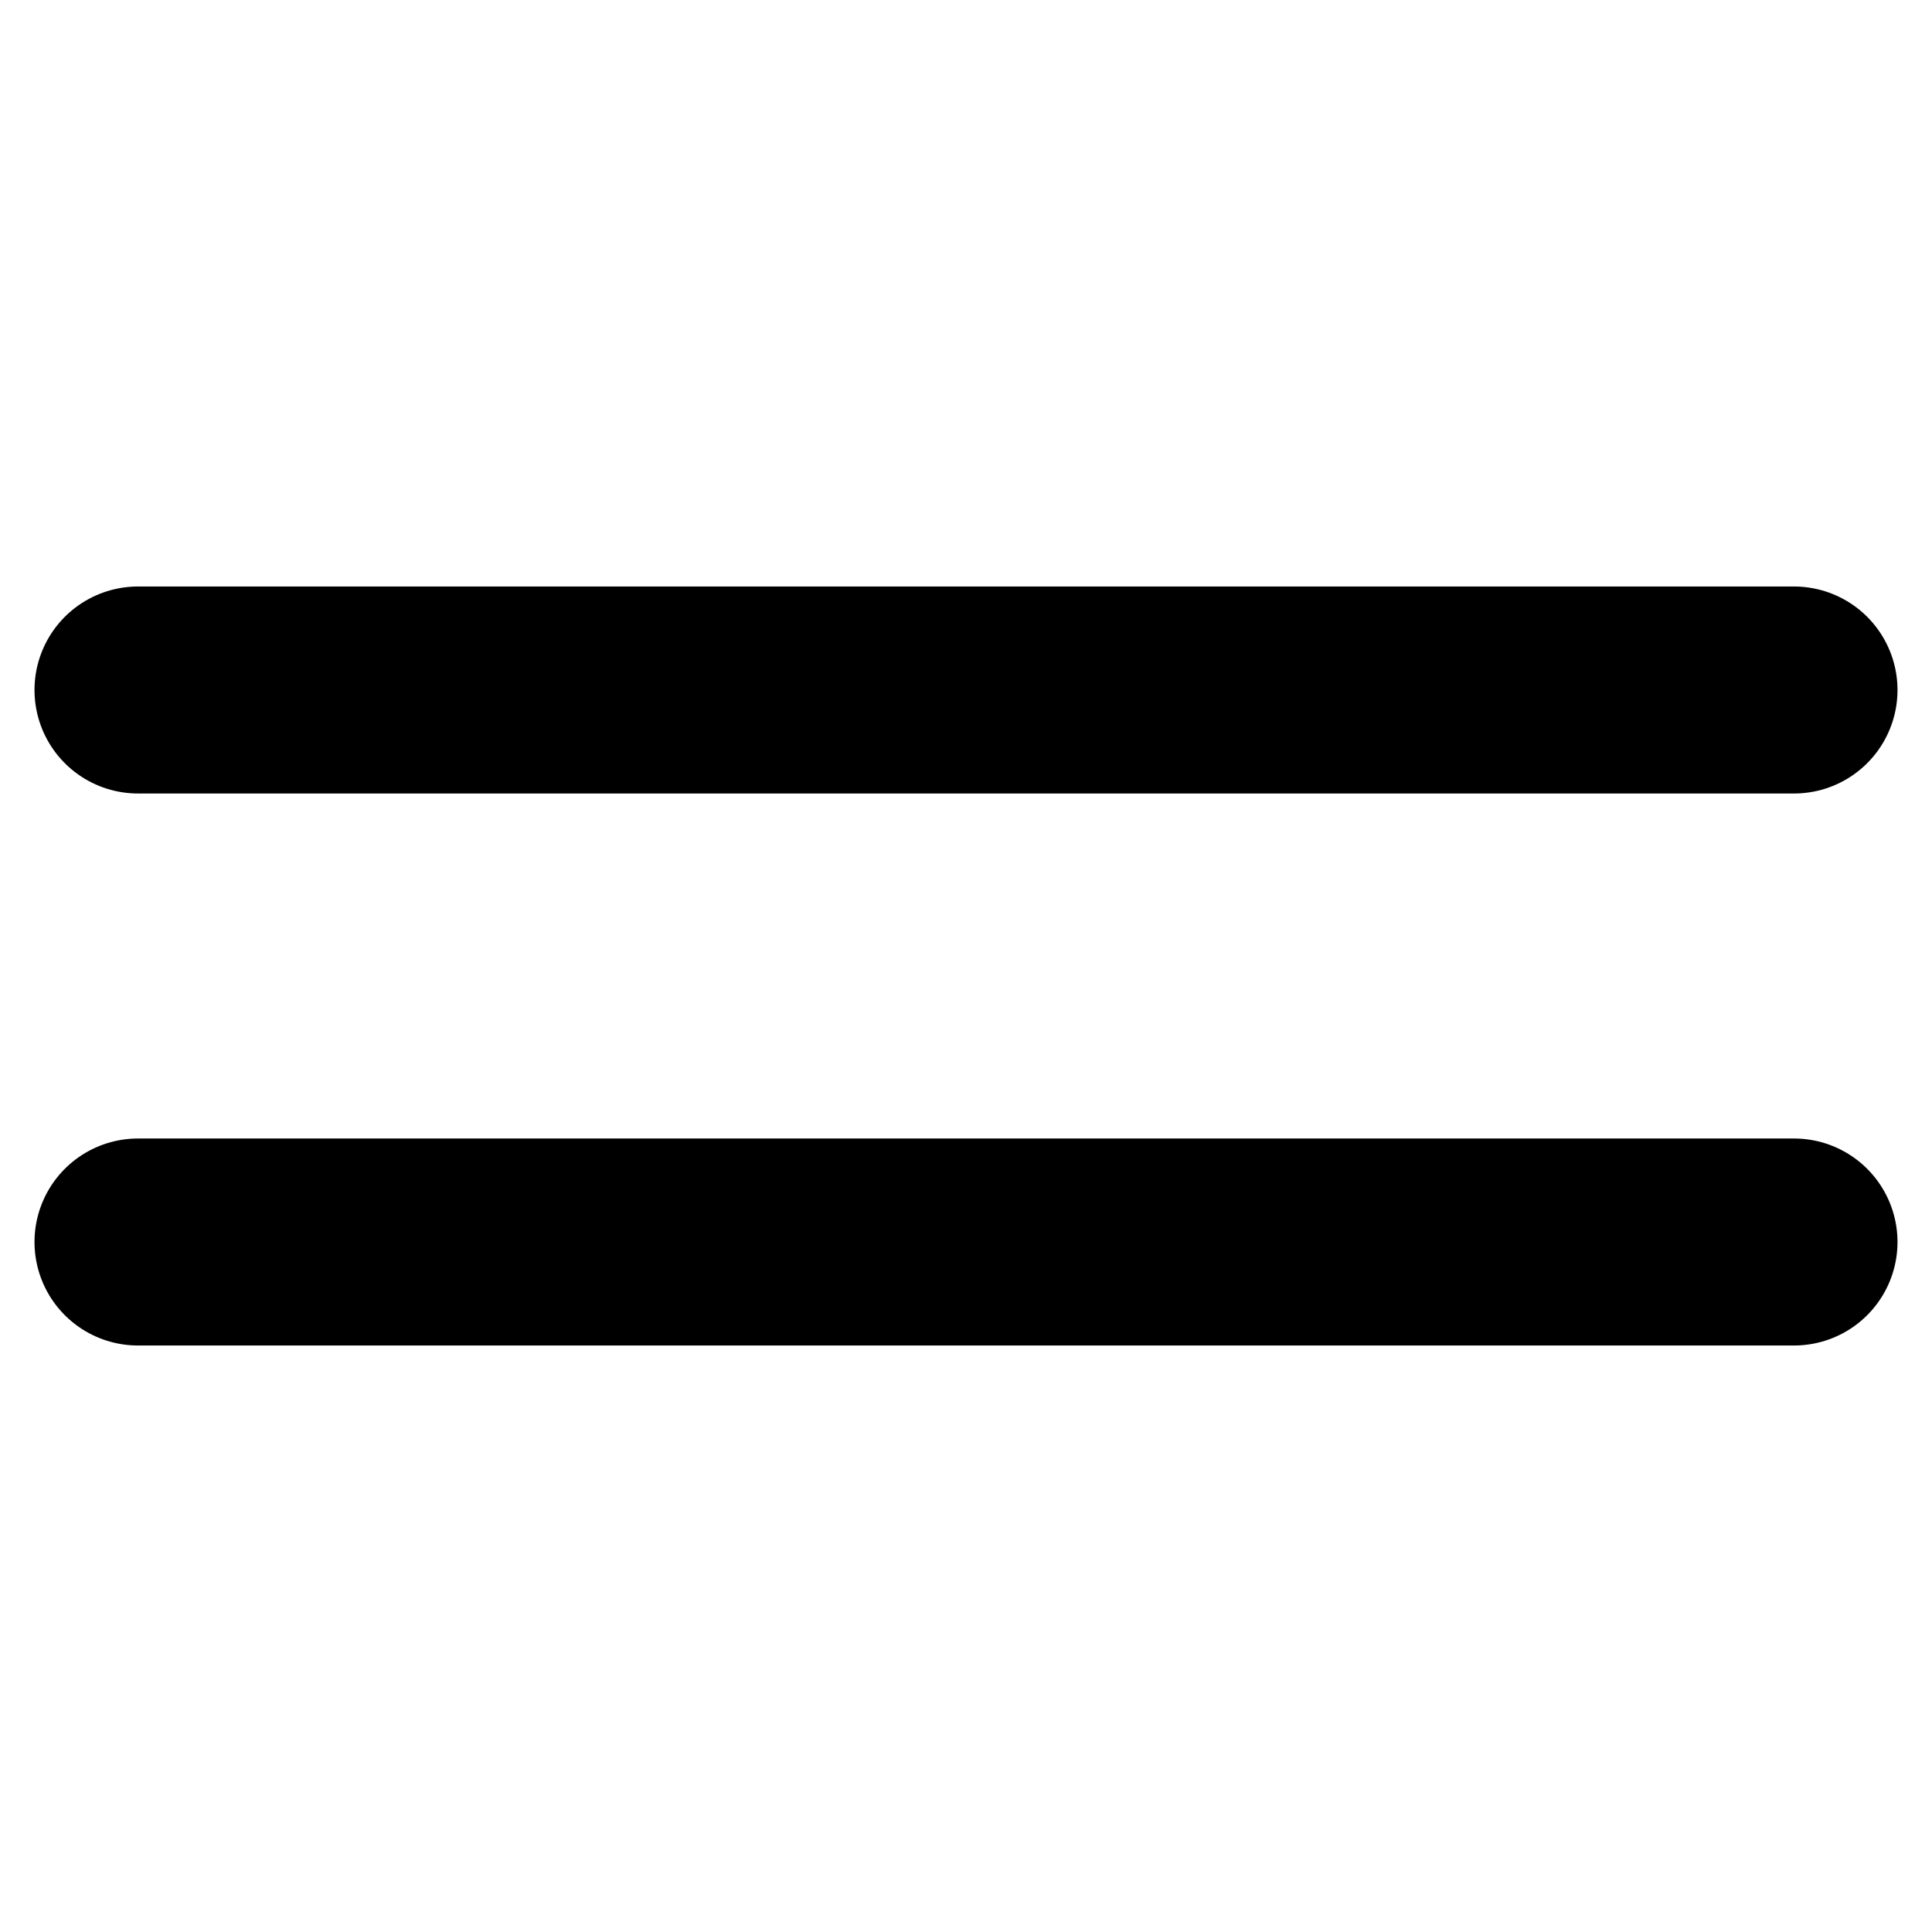
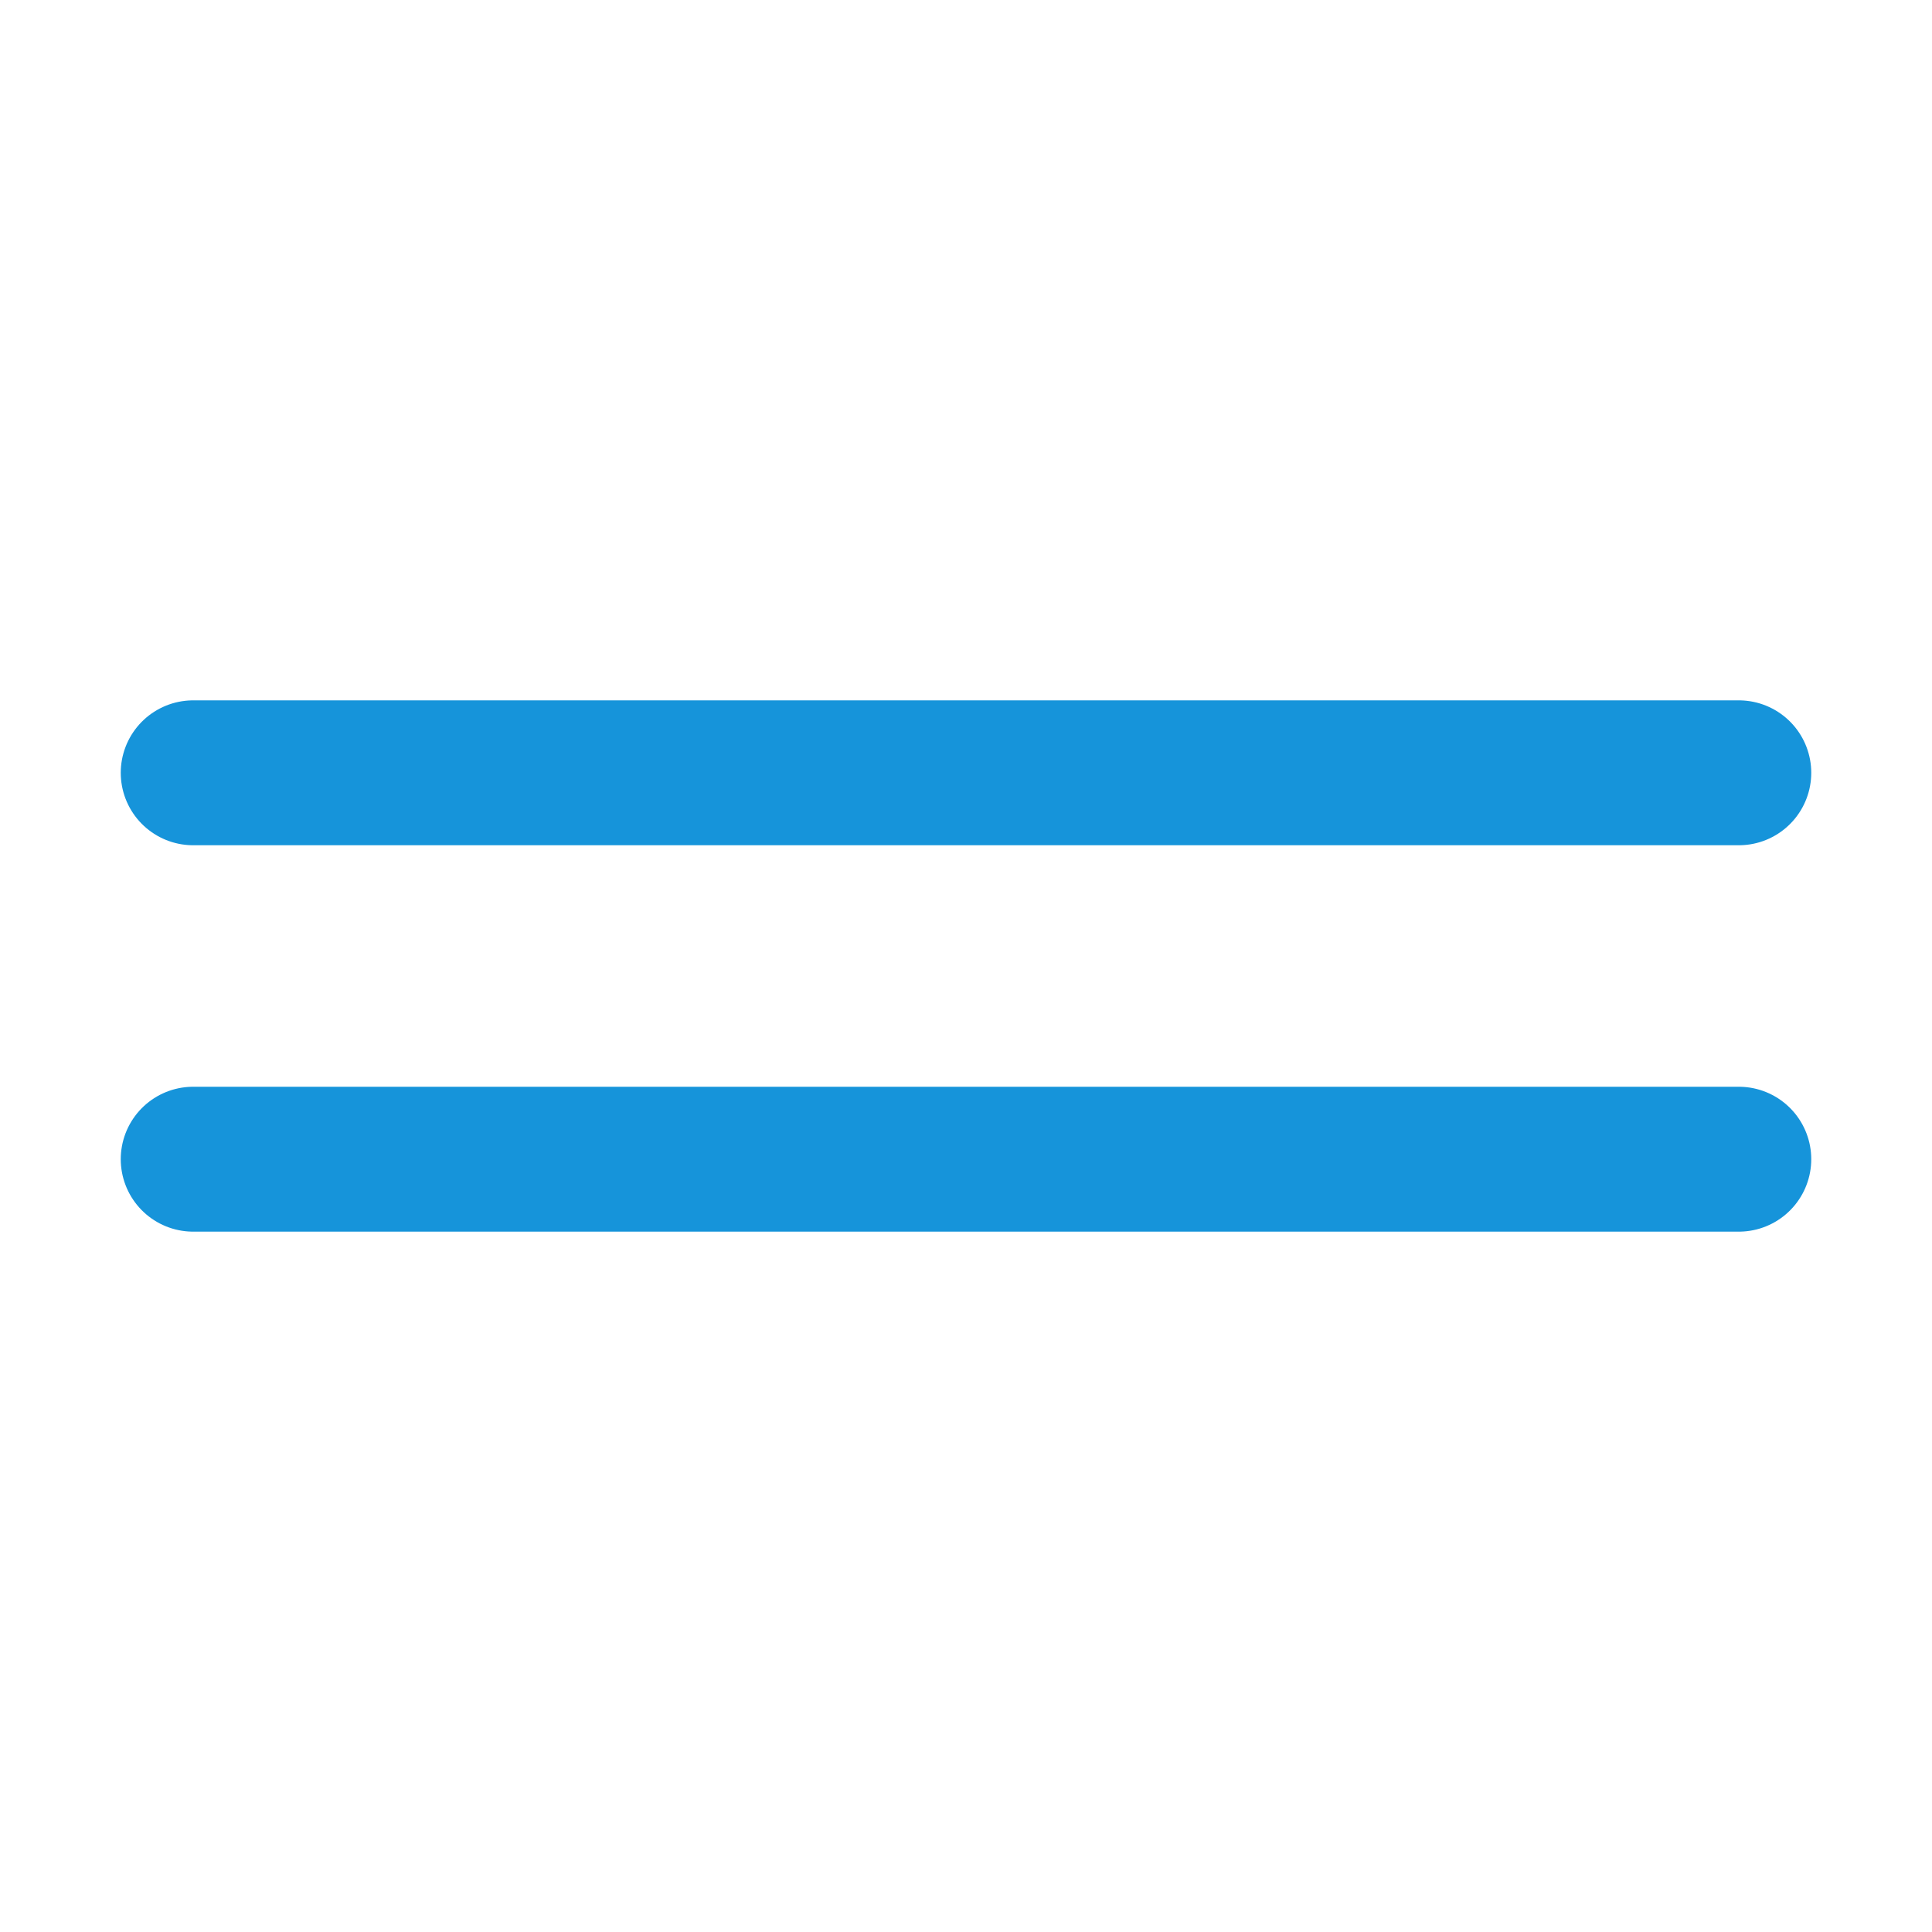
- <svg xmlns="http://www.w3.org/2000/svg" width="14" height="14" viewBox="0 0 14 14" fill="none">
-   <path d="M1 5h12" stroke="currentColor" stroke-width="1.5" stroke-linecap="round" />
-   <path d="M1 9h12" stroke="currentColor" stroke-width="1.5" stroke-linecap="round" />
+ <svg xmlns="http://www.w3.org/2000/svg" width="20" height="20" viewBox="0 0 20 20" fill="none">
+   <path d="M2 8h16" stroke="#1694da" stroke-width="1.5" stroke-linecap="round" />
+   <path d="M2 12h16" stroke="#1694da" stroke-width="1.5" stroke-linecap="round" />
</svg>
